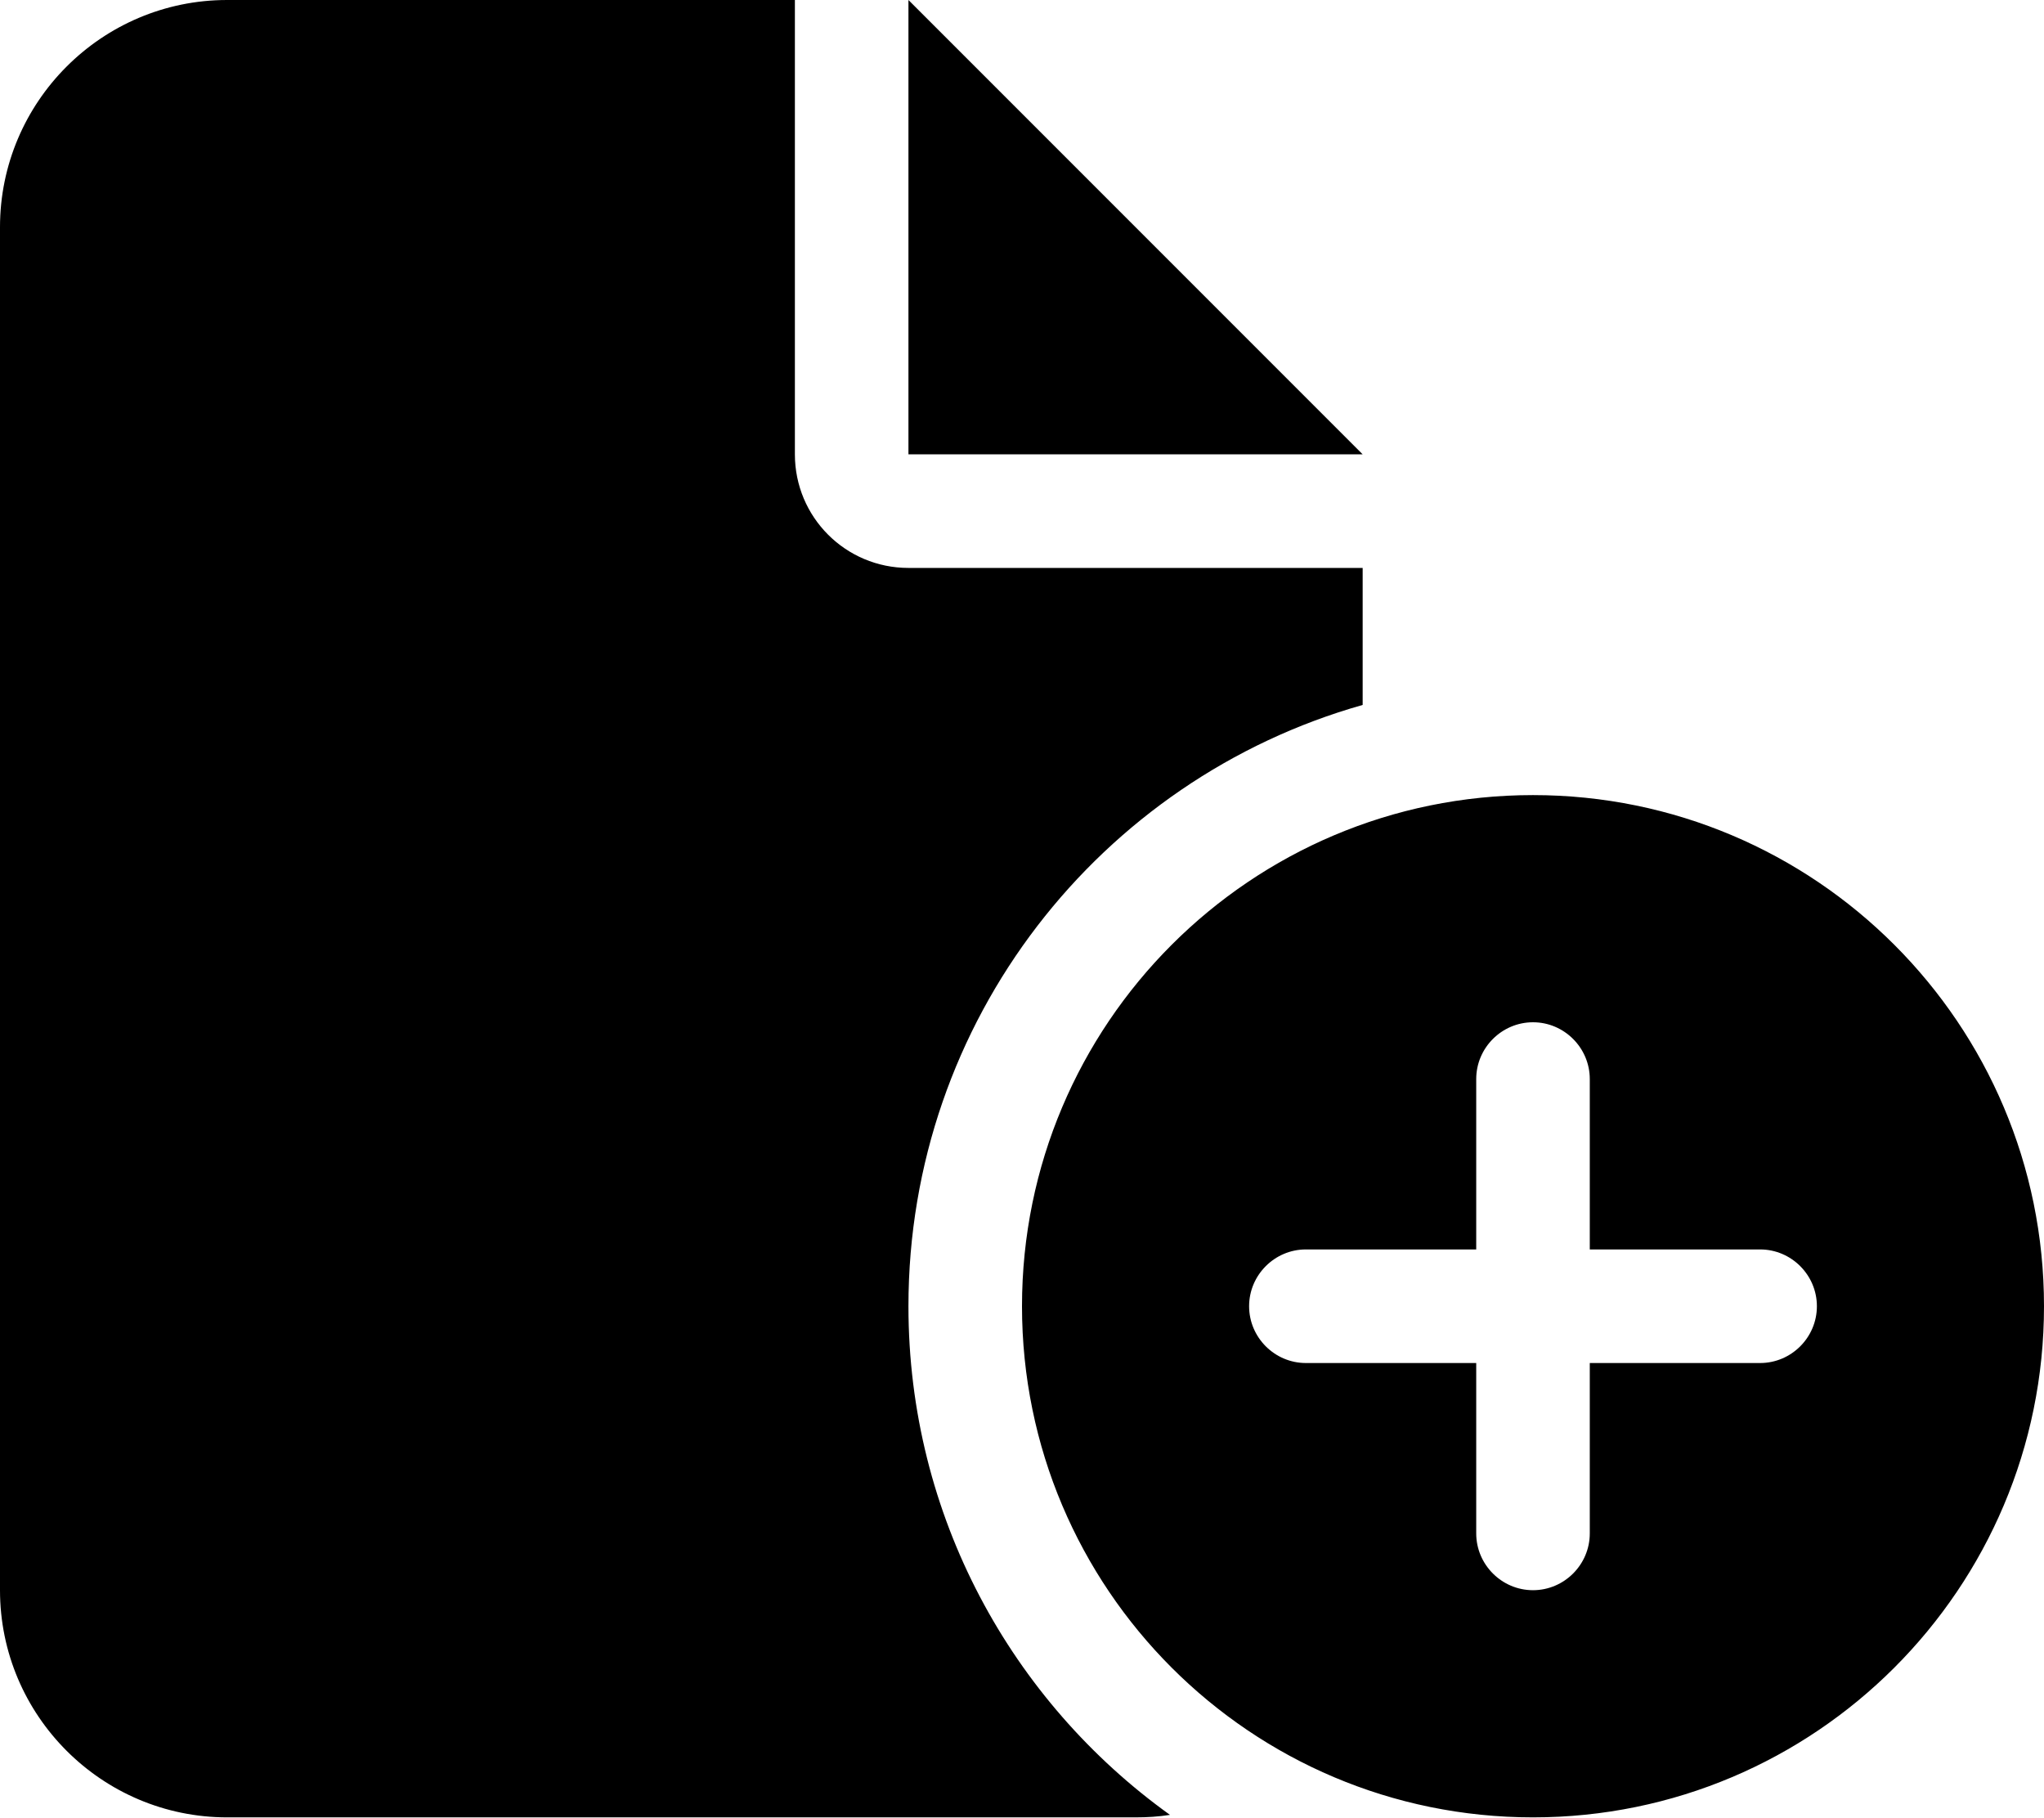
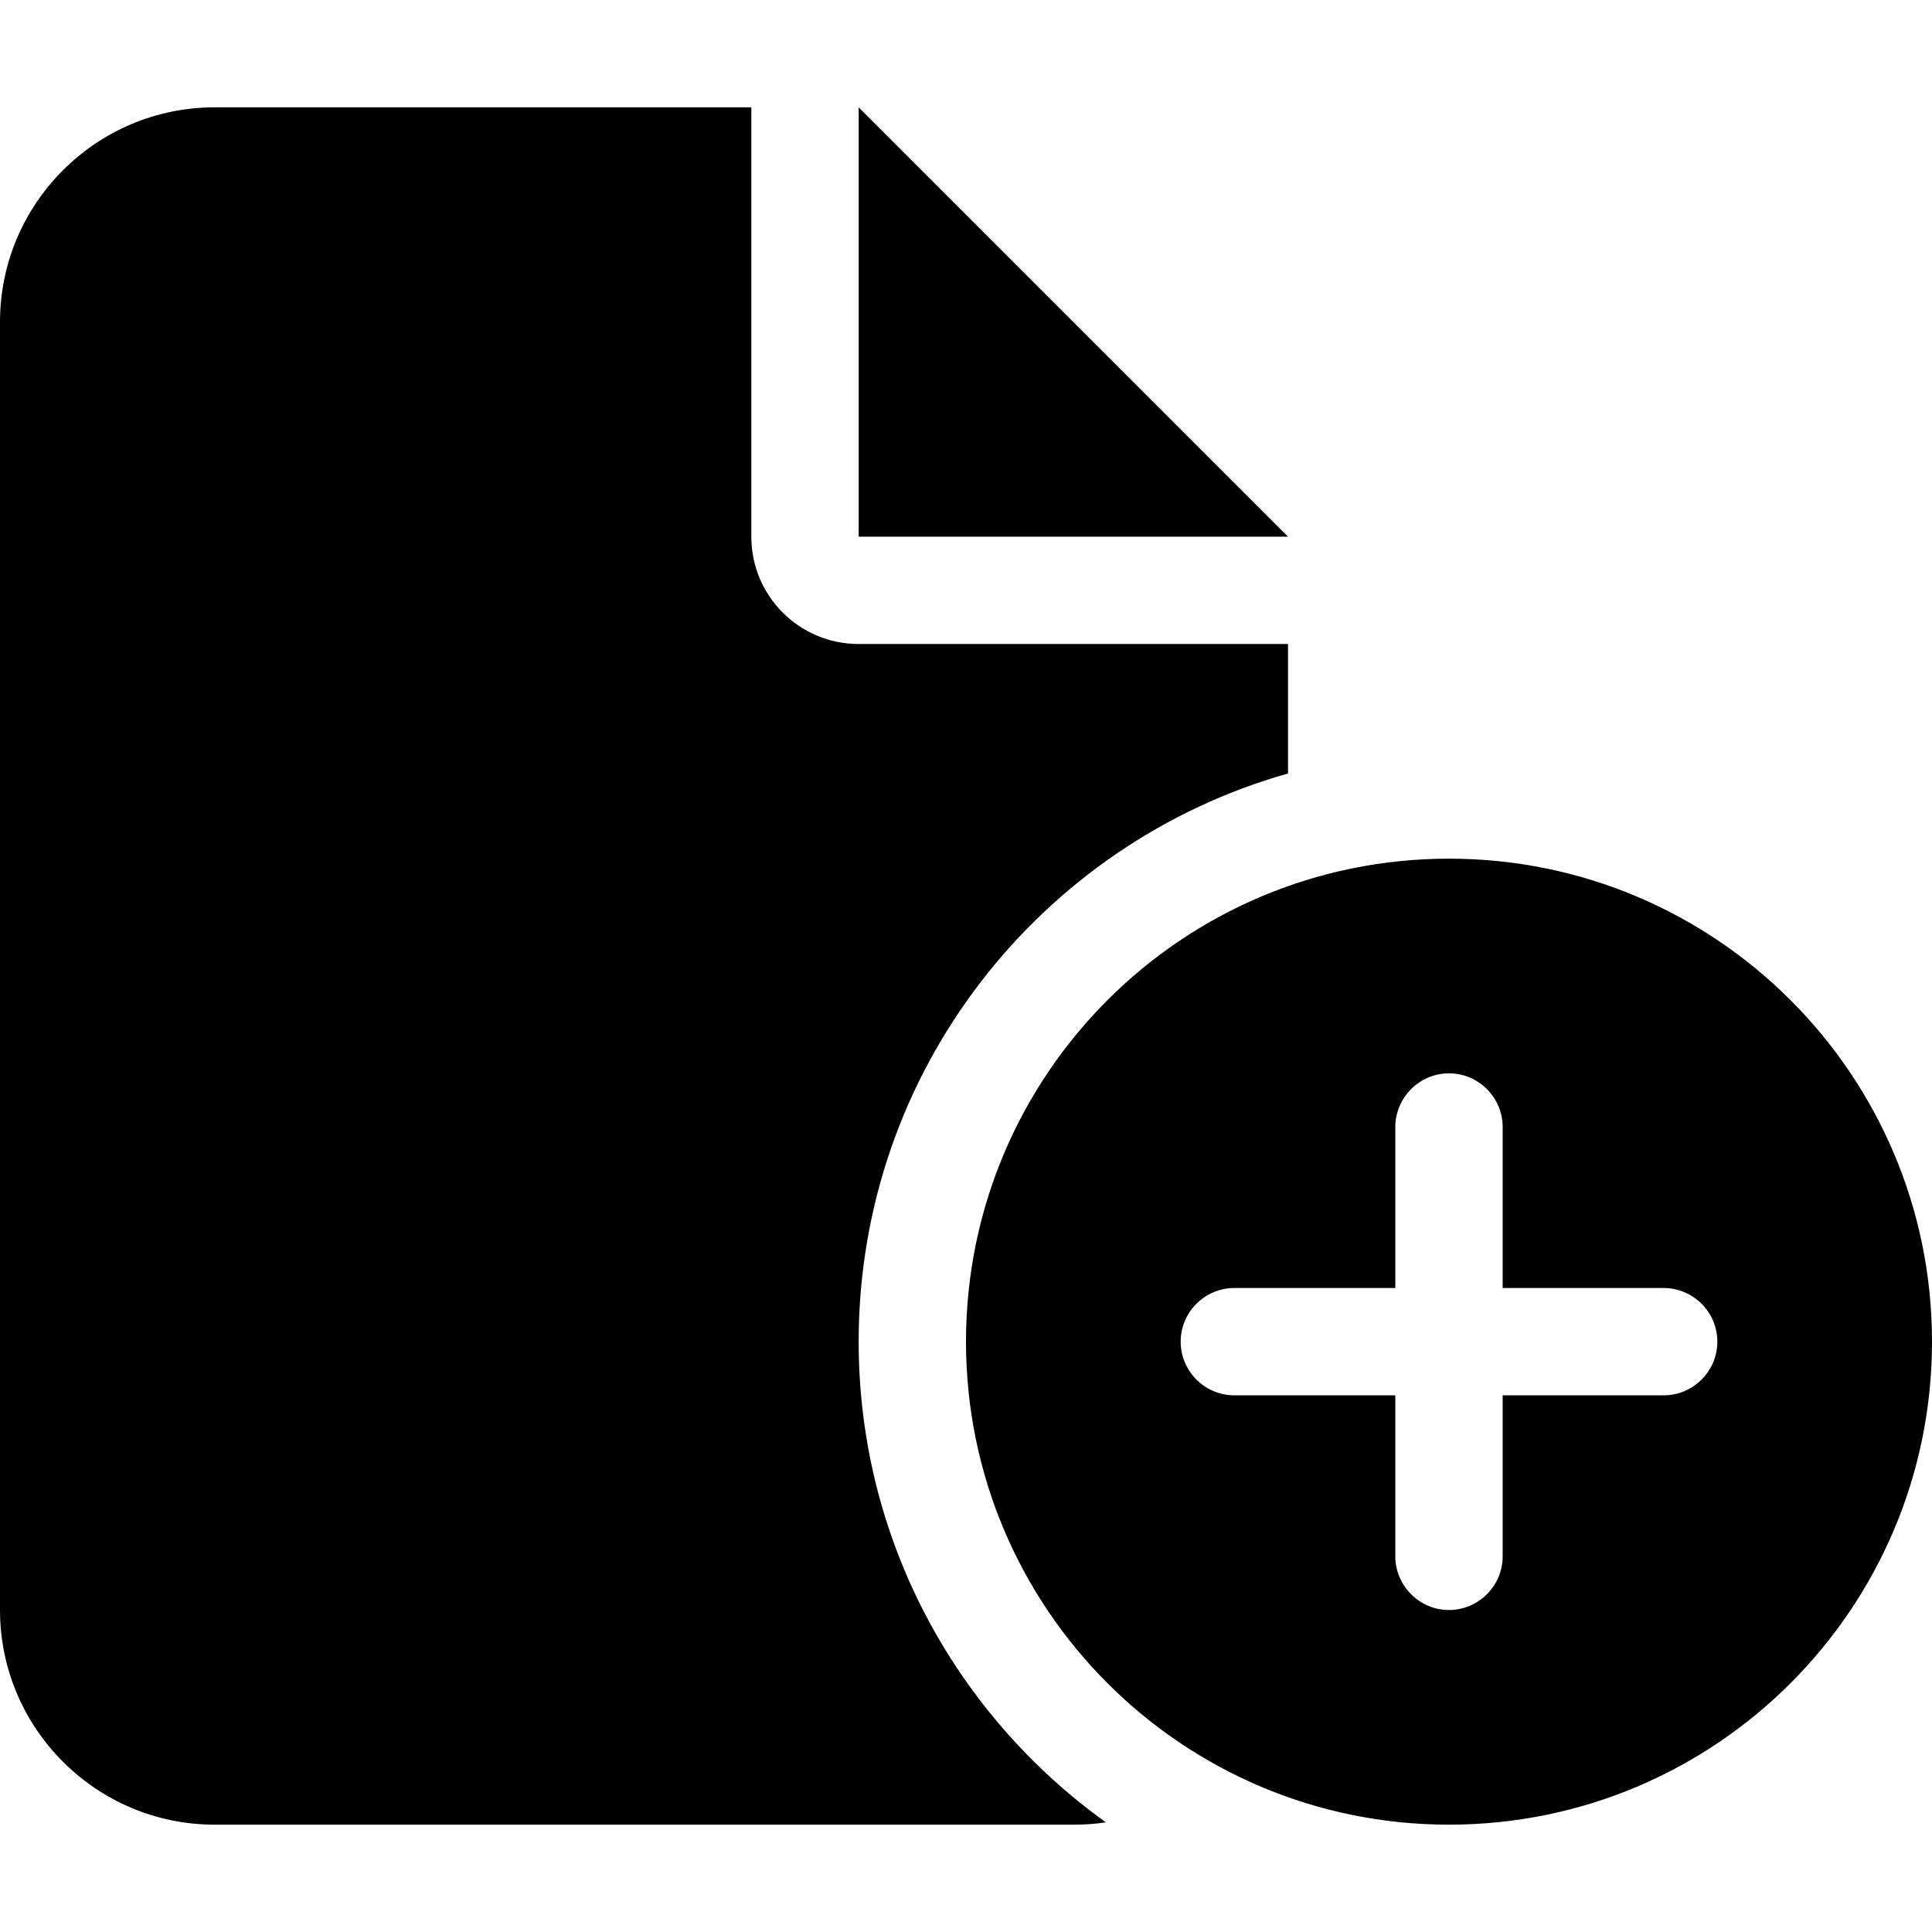
- <svg xmlns="http://www.w3.org/2000/svg" viewBox="0 0 576 512">
-   <path d="M0 64C0 28.7 28.7 0 64 0L224 0l0 128c0 17.7 14.3 32 32 32l128 0 0 38.6C310.1 219.5 256 287.4 256 368c0 59.1 29.1 111.3 73.7 143.3c-3.2 .5-6.4 .7-9.7 .7L64 512c-35.3 0-64-28.7-64-64L0 64zm384 64l-128 0L256 0 384 128zm48 96a144 144 0 1 1 0 288 144 144 0 1 1 0-288zm16 80c0-8.8-7.2-16-16-16s-16 7.2-16 16l0 48-48 0c-8.8 0-16 7.2-16 16s7.2 16 16 16l48 0 0 48c0 8.8 7.2 16 16 16s16-7.2 16-16l0-48 48 0c8.8 0 16-7.2 16-16s-7.2-16-16-16l-48 0 0-48z" />
+ <svg xmlns="http://www.w3.org/2000/svg" viewBox="0 0 576 576" width="576" height="576">
+   <g transform="translate(0, 32)">
+     <path d="M0 64C0 28.7 28.7 0 64 0L224 0l0 128c0 17.7 14.3 32 32 32l128 0 0 38.6C310.1 219.5 256 287.4 256 368c0 59.1 29.1 111.3 73.7 143.3c-3.2 .5-6.4 .7-9.7 .7L64 512c-35.3 0-64-28.7-64-64L0 64zm384 64l-128 0L256 0 384 128zm48 96a144 144 0 1 1 0 288 144 144 0 1 1 0-288zm16 80c0-8.8-7.2-16-16-16s-16 7.2-16 16l0 48-48 0c-8.8 0-16 7.2-16 16s7.2 16 16 16l48 0 0 48c0 8.8 7.2 16 16 16s16-7.2 16-16l0-48 48 0c8.8 0 16-7.2 16-16s-7.2-16-16-16l-48 0 0-48z" />
+   </g>
</svg>
